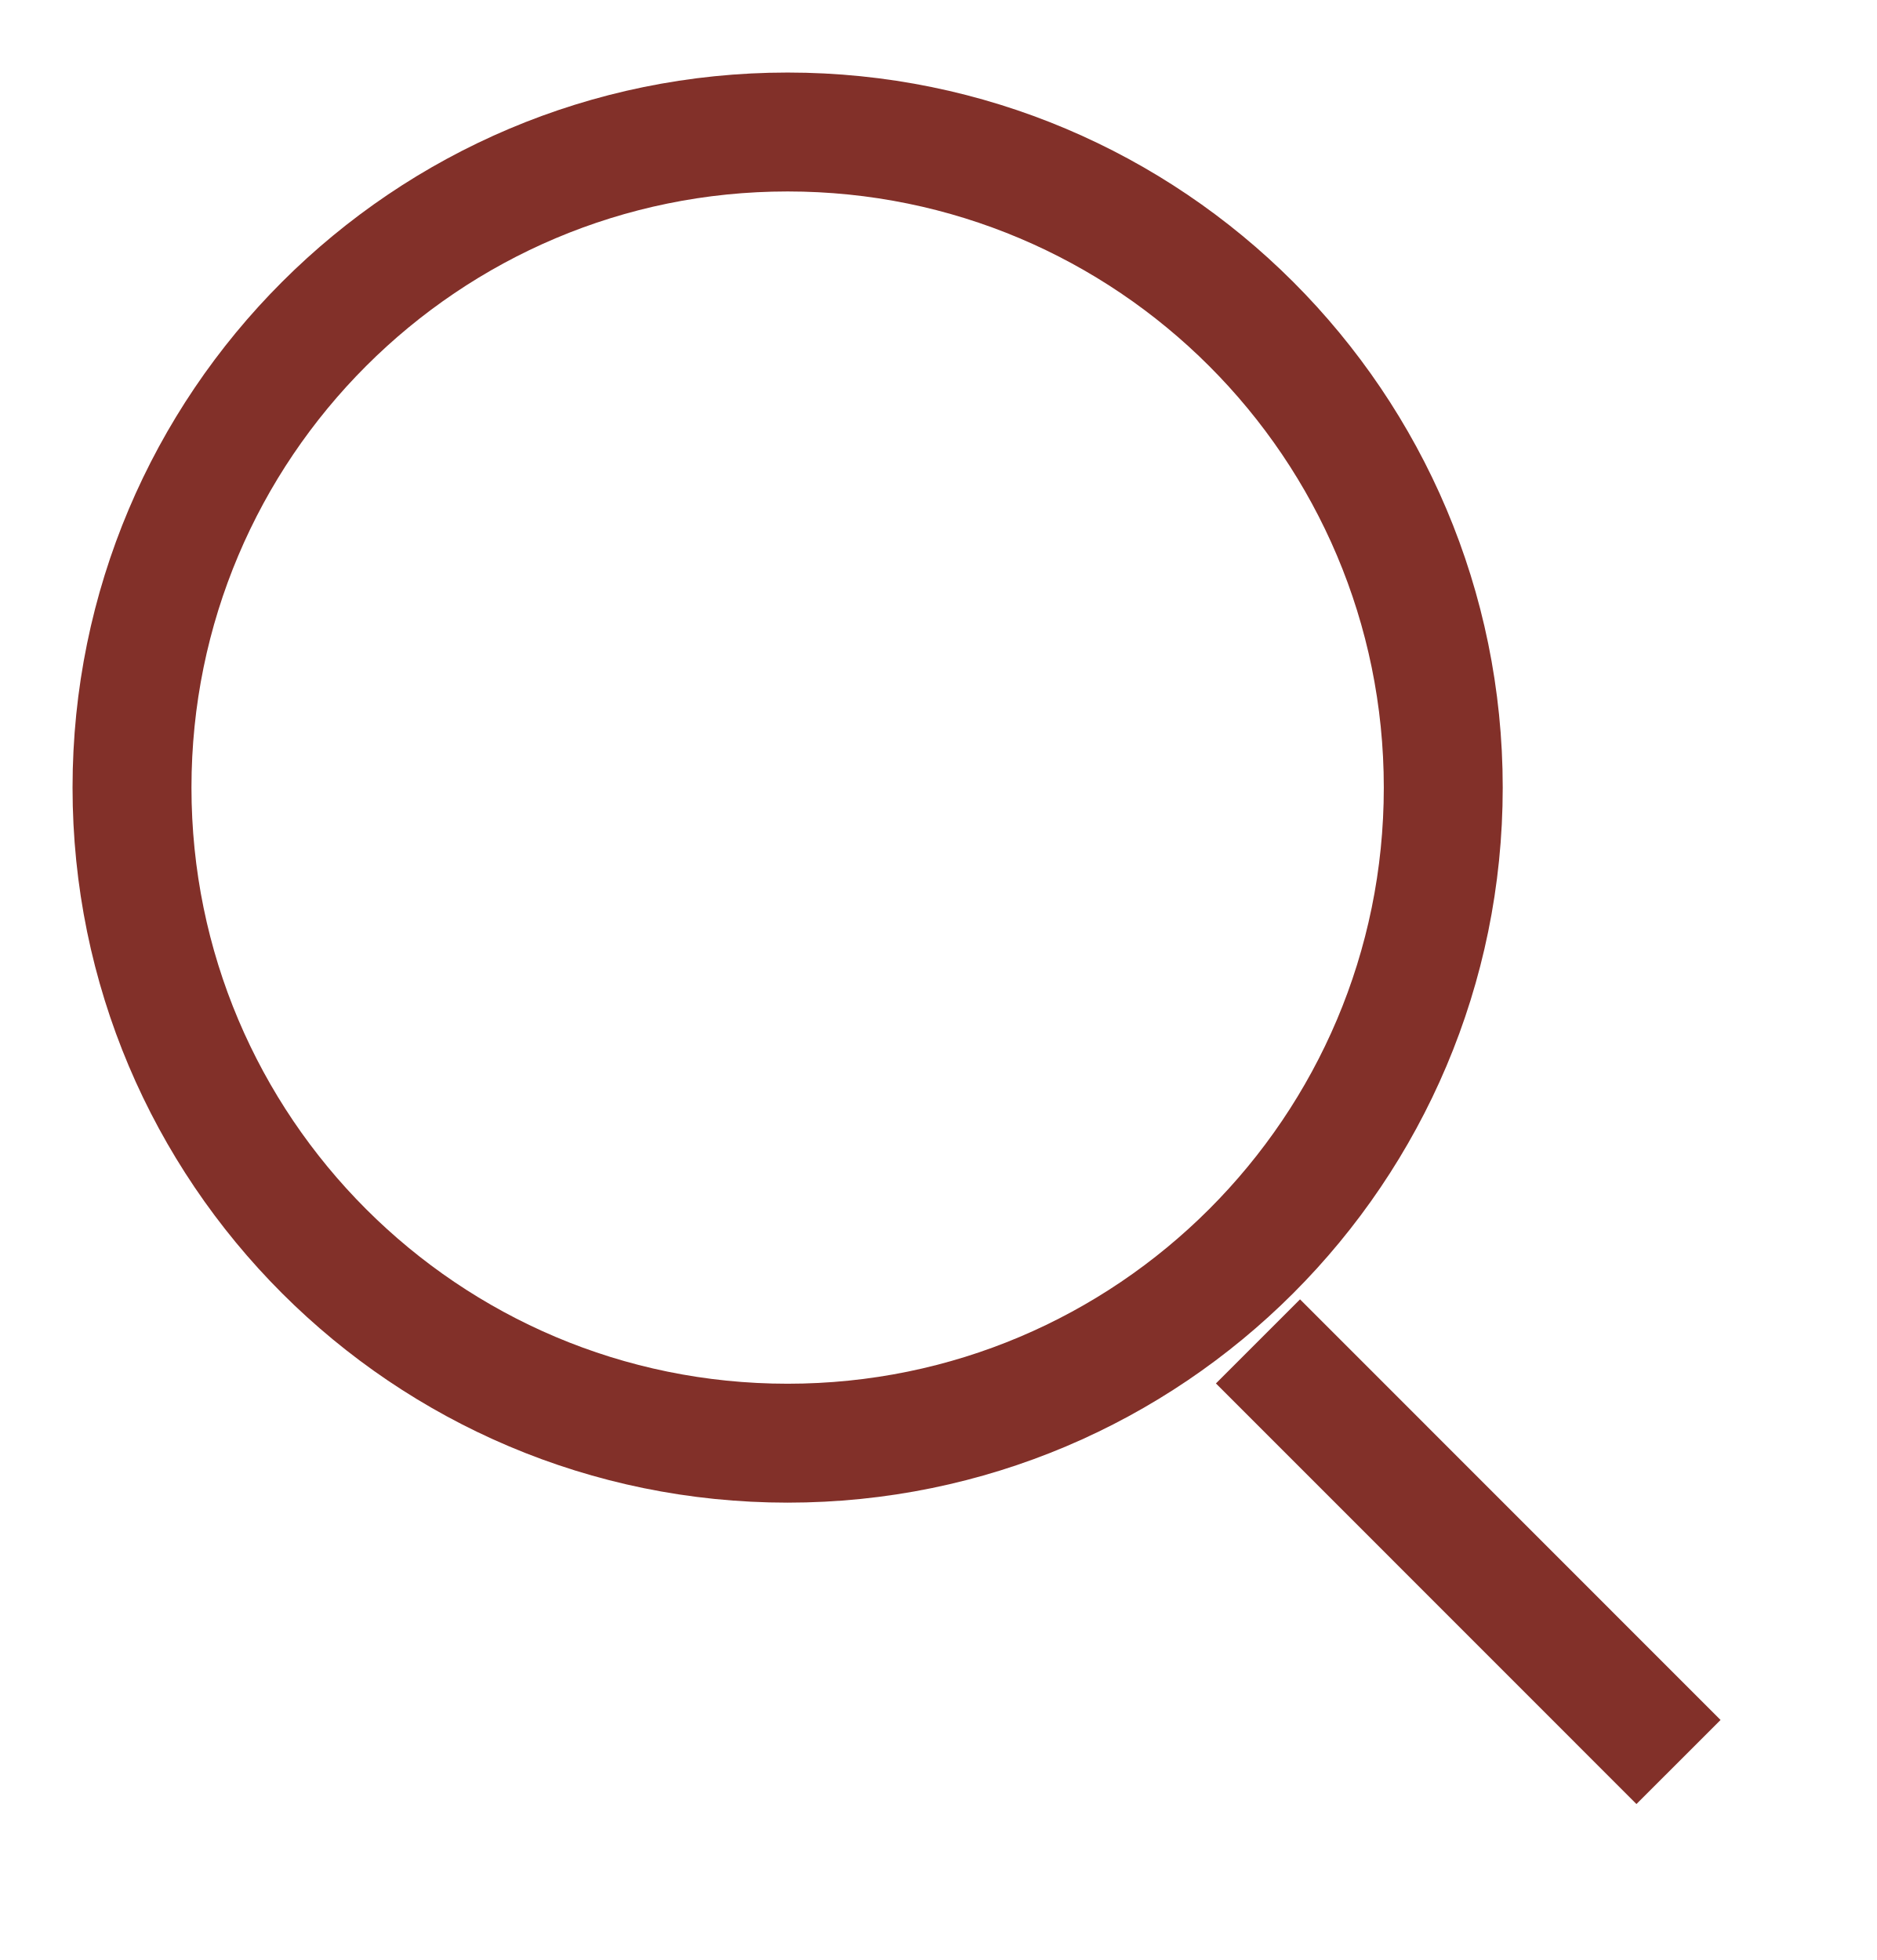
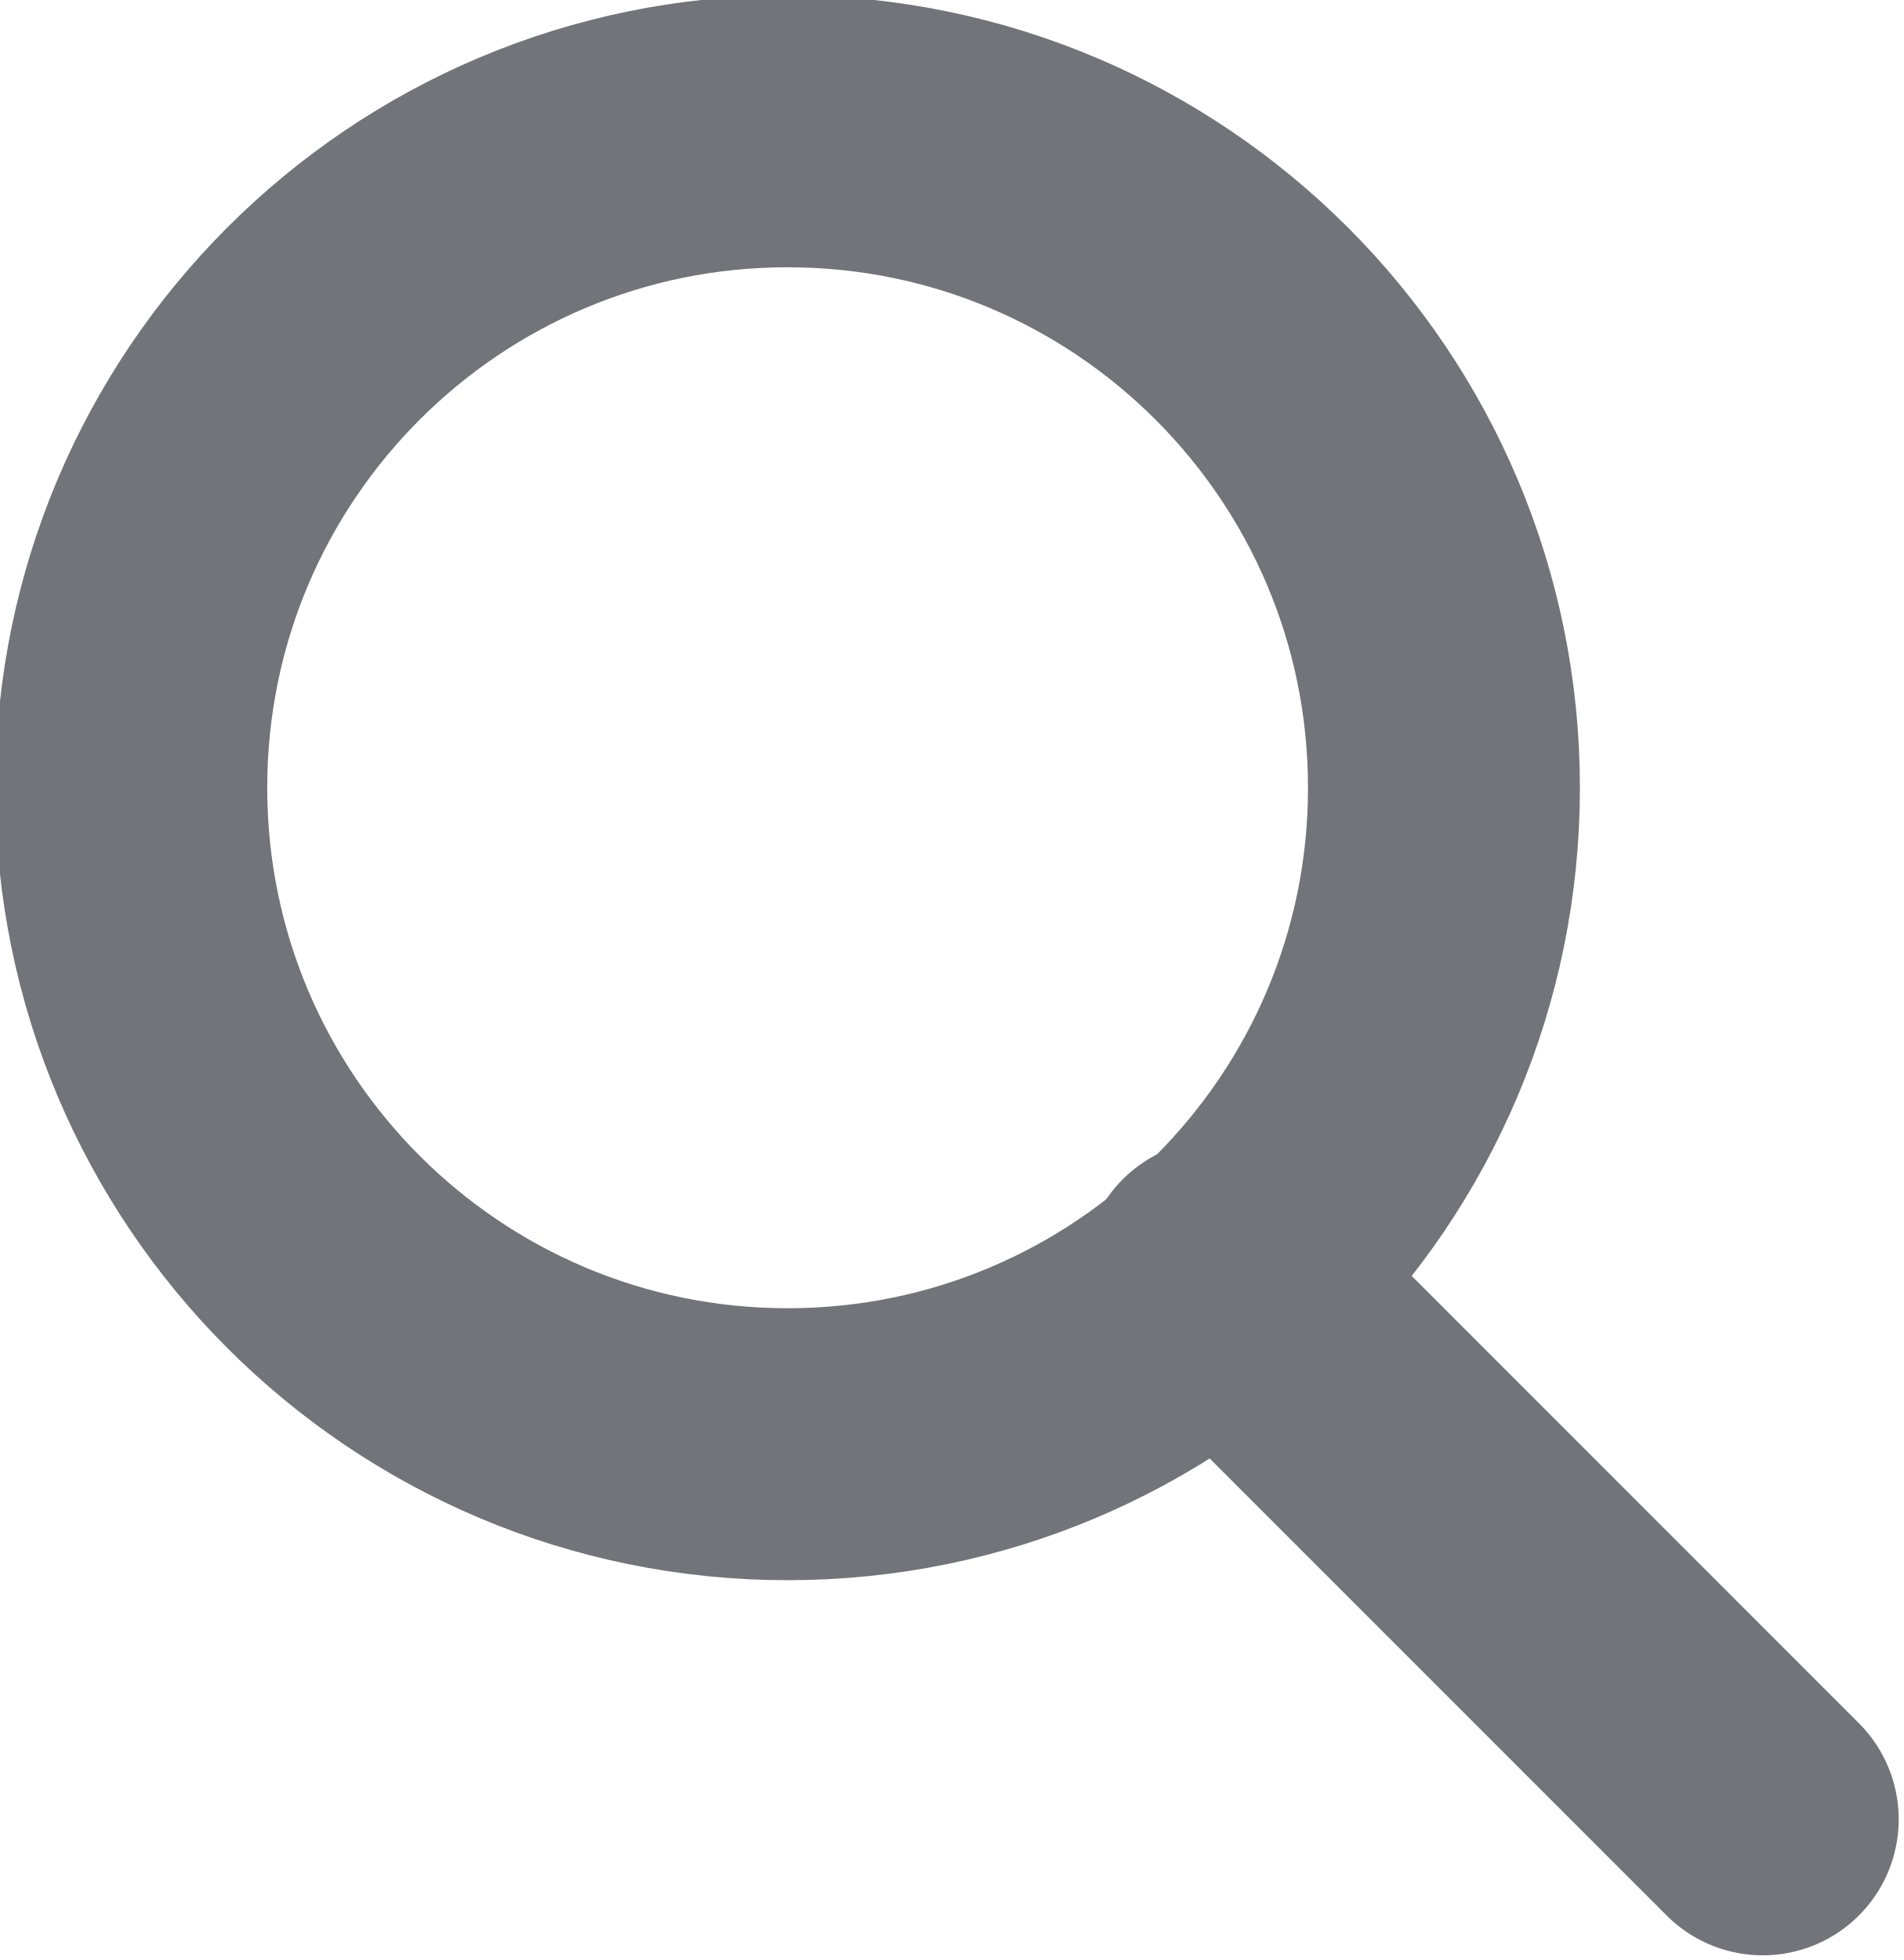
- <svg xmlns="http://www.w3.org/2000/svg" height="16.482" width="15.779">
-   <g stroke="#823029" fill="none">
-     <circle r="5.513" cy="6.623" cx="6.623" />
-     <path d="M10.578 11.28l3.536 3.537" />
+ <svg xmlns="http://www.w3.org/2000/svg" width="20.3" height="20.9" viewBox="161.2 178.8 20.3 20.9" enable-background="new 161.2 178.8 20.3 20.9">
+   <g>
+     <path stroke="#72747A" stroke-width="2.9" stroke-linecap="round" stroke-miterlimit="10" fill="none" d="M174.2 192.4l5.8 5.8" />
+     <circle stroke="#72747A" stroke-width="2.9" stroke-linecap="round" stroke-miterlimit="10" cx="169.6" cy="187.2" r="7" fill="none" />
  </g>
</svg>
